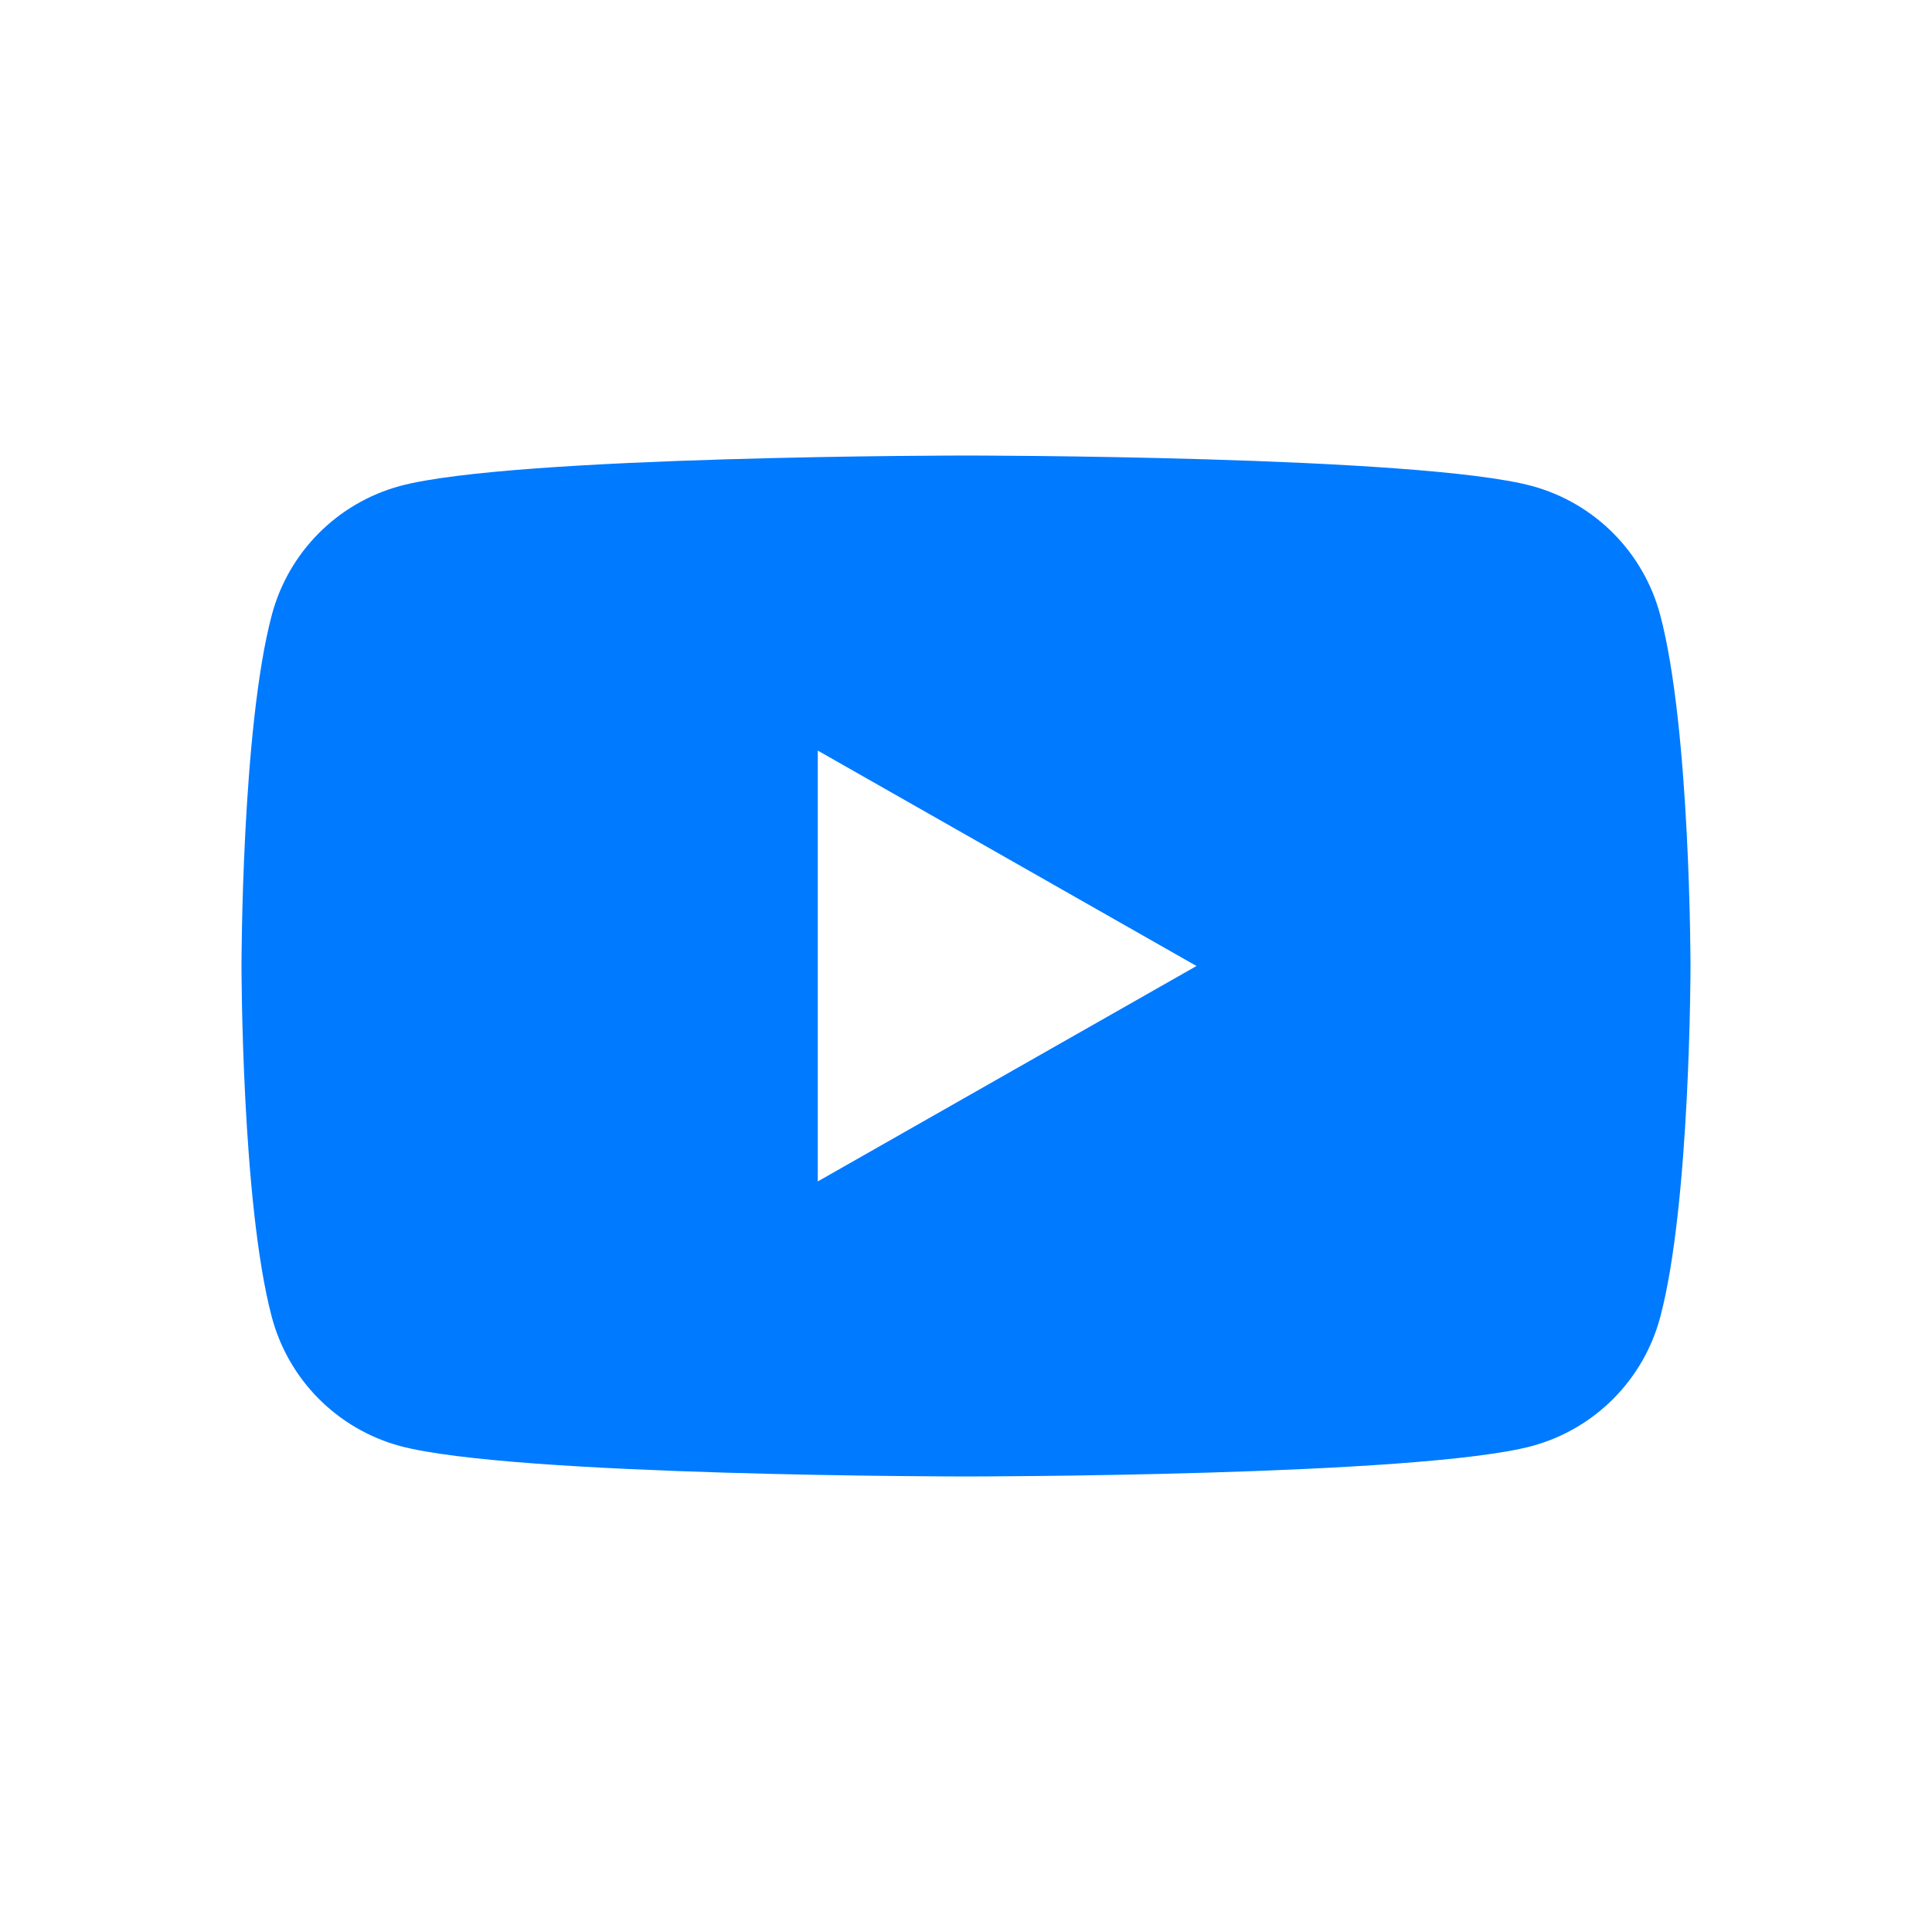
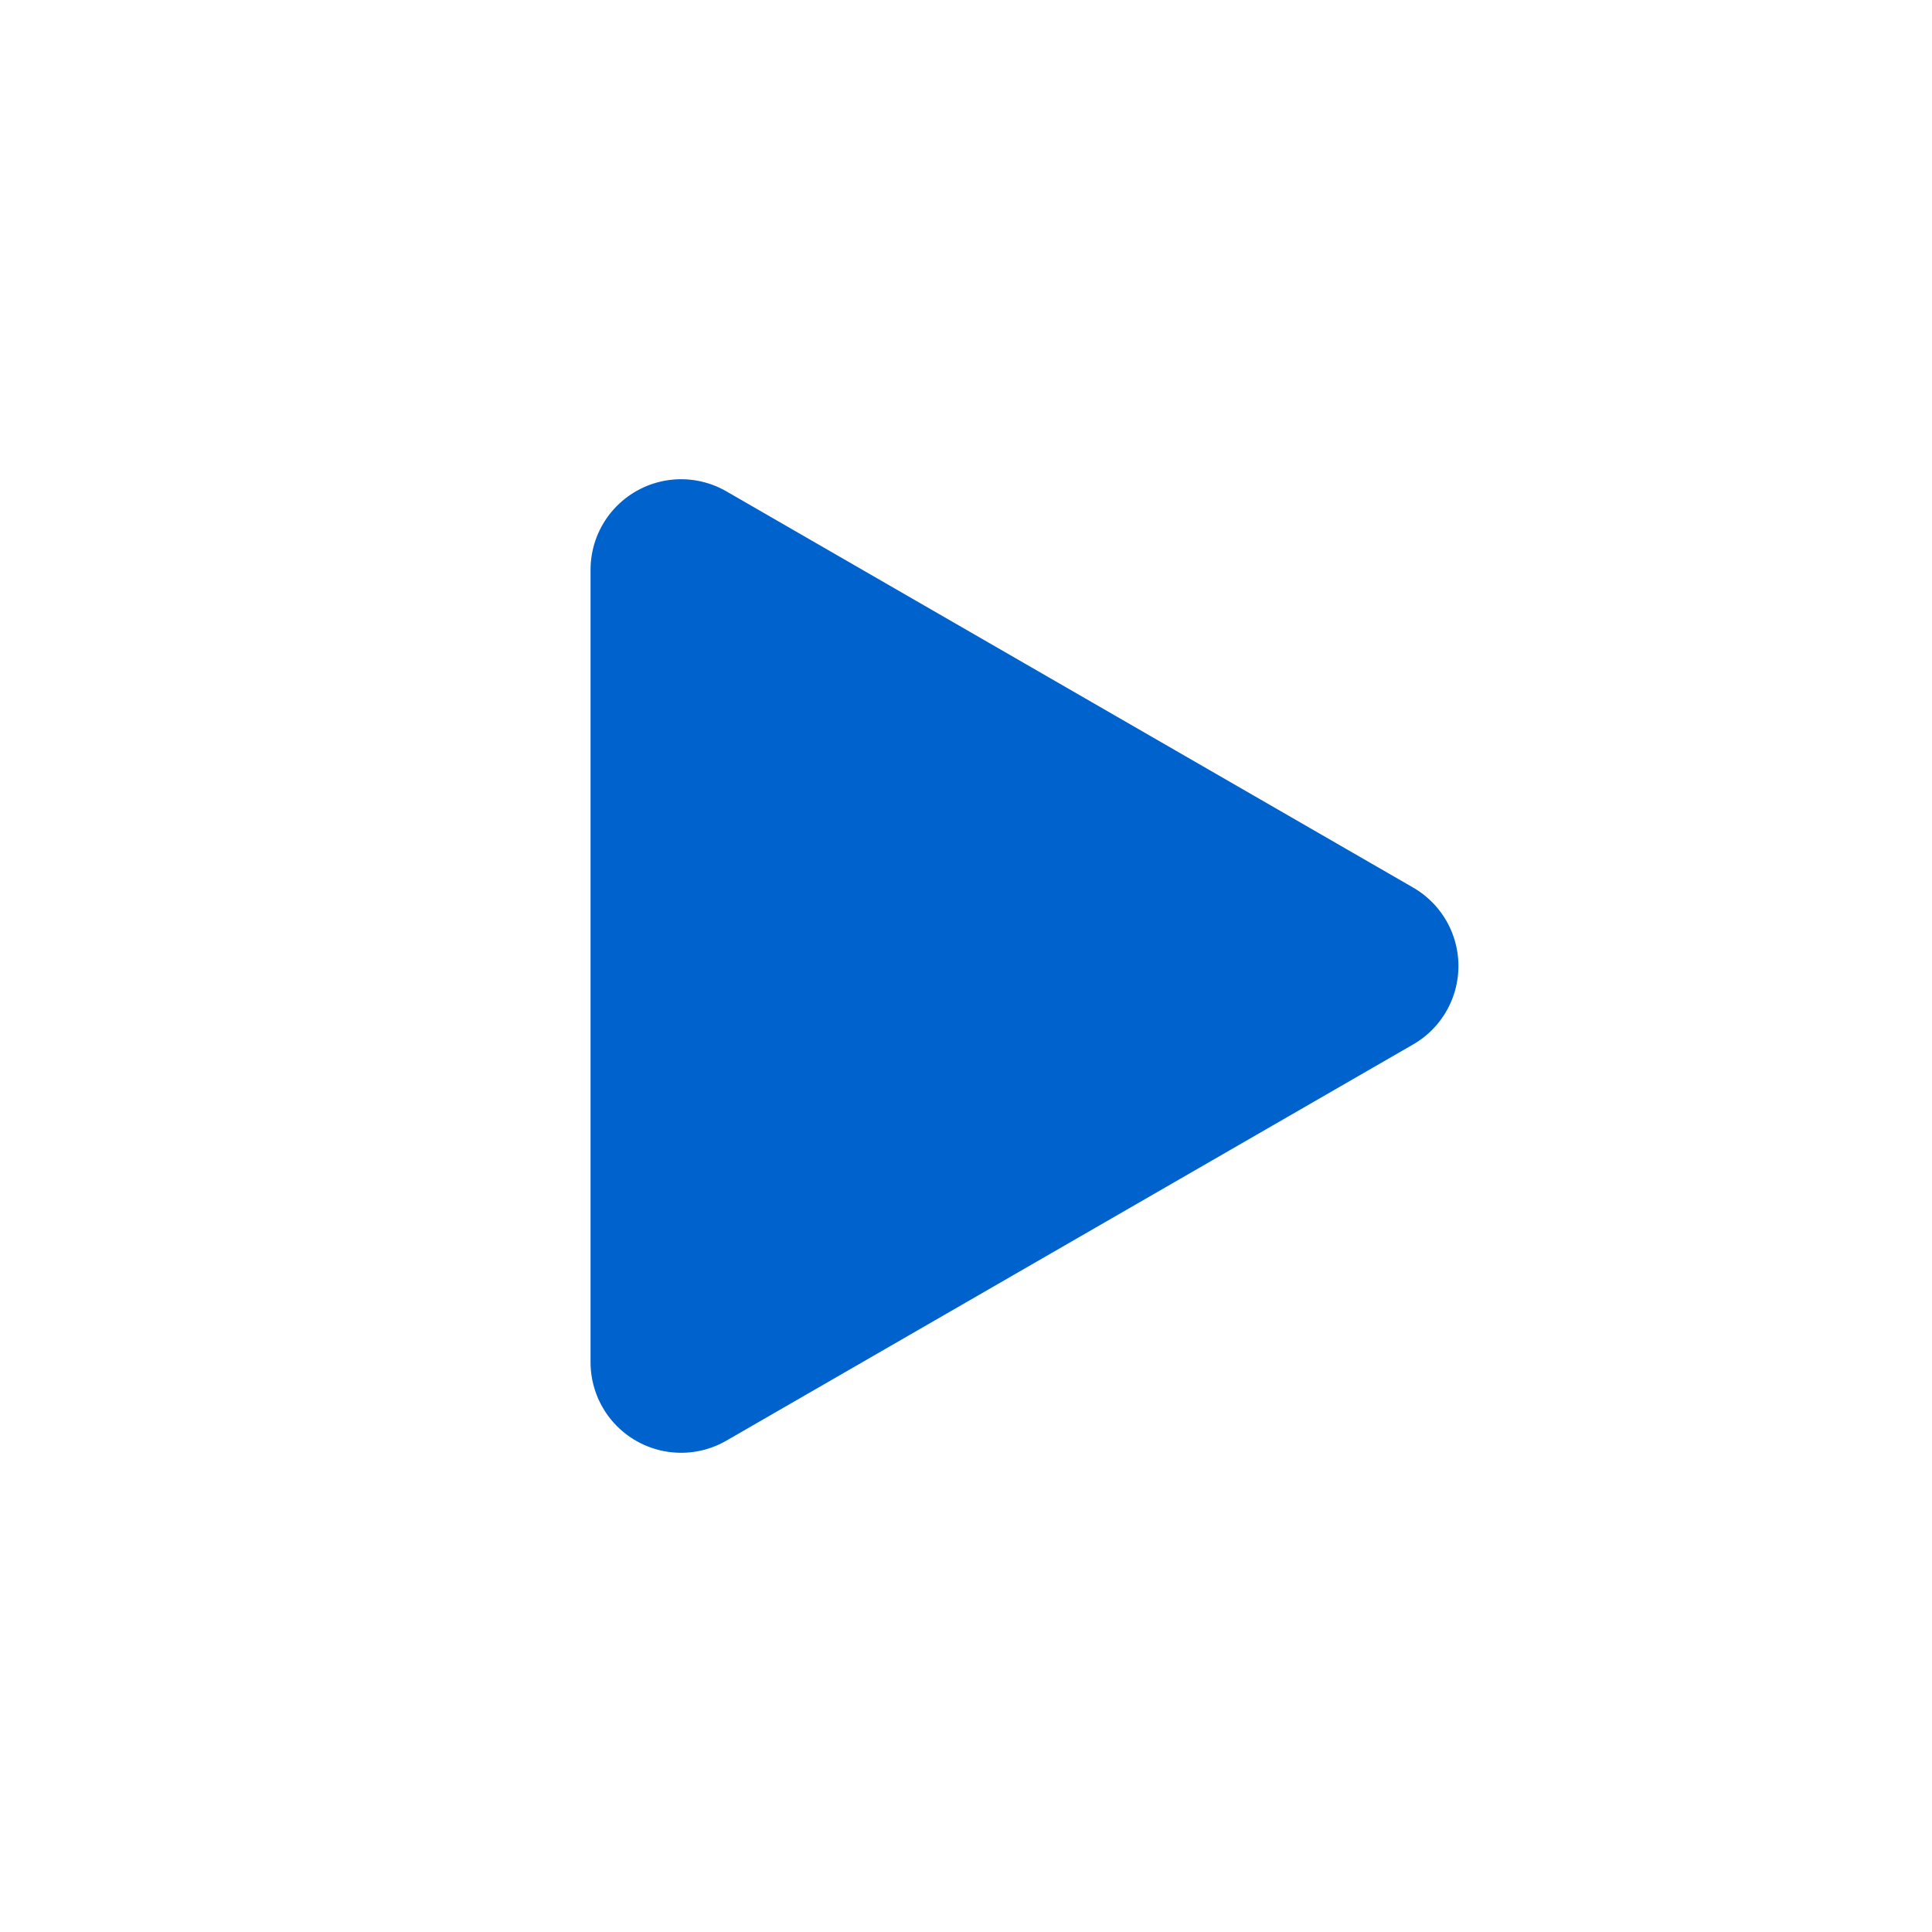
<svg xmlns="http://www.w3.org/2000/svg" width="1024" height="1024" viewBox="0 0 1024 1024">
-   <path transform="translate(128 128) scale(32)" fill-rule="evenodd" d="M23.498 6.186a3.016 3.016 0 0 0-2.122-2.136C19.505 3.545 12 3.545 12 3.545s-7.505 0-9.377.505A3.017 3.017 0 0 0 .502 6.186C0 8.07 0 12 0 12s0 3.93.502 5.814a3.016 3.016 0 0 0 2.122 2.136c1.871.505 9.376.505 9.376.505s7.505 0 9.377-.505a3.015 3.015 0 0 0 2.122-2.136C24 15.93 24 12 24 12s0-3.93-.502-5.814zM9.545 15.568V8.432L15.818 12l-6.273 3.568z" fill="#007AFF" />
+   <path d="M361 302 L361 722 L725 512 Z" fill="#0062CC" stroke="#0062CC" stroke-width="96" stroke-linejoin="round" />
</svg>
